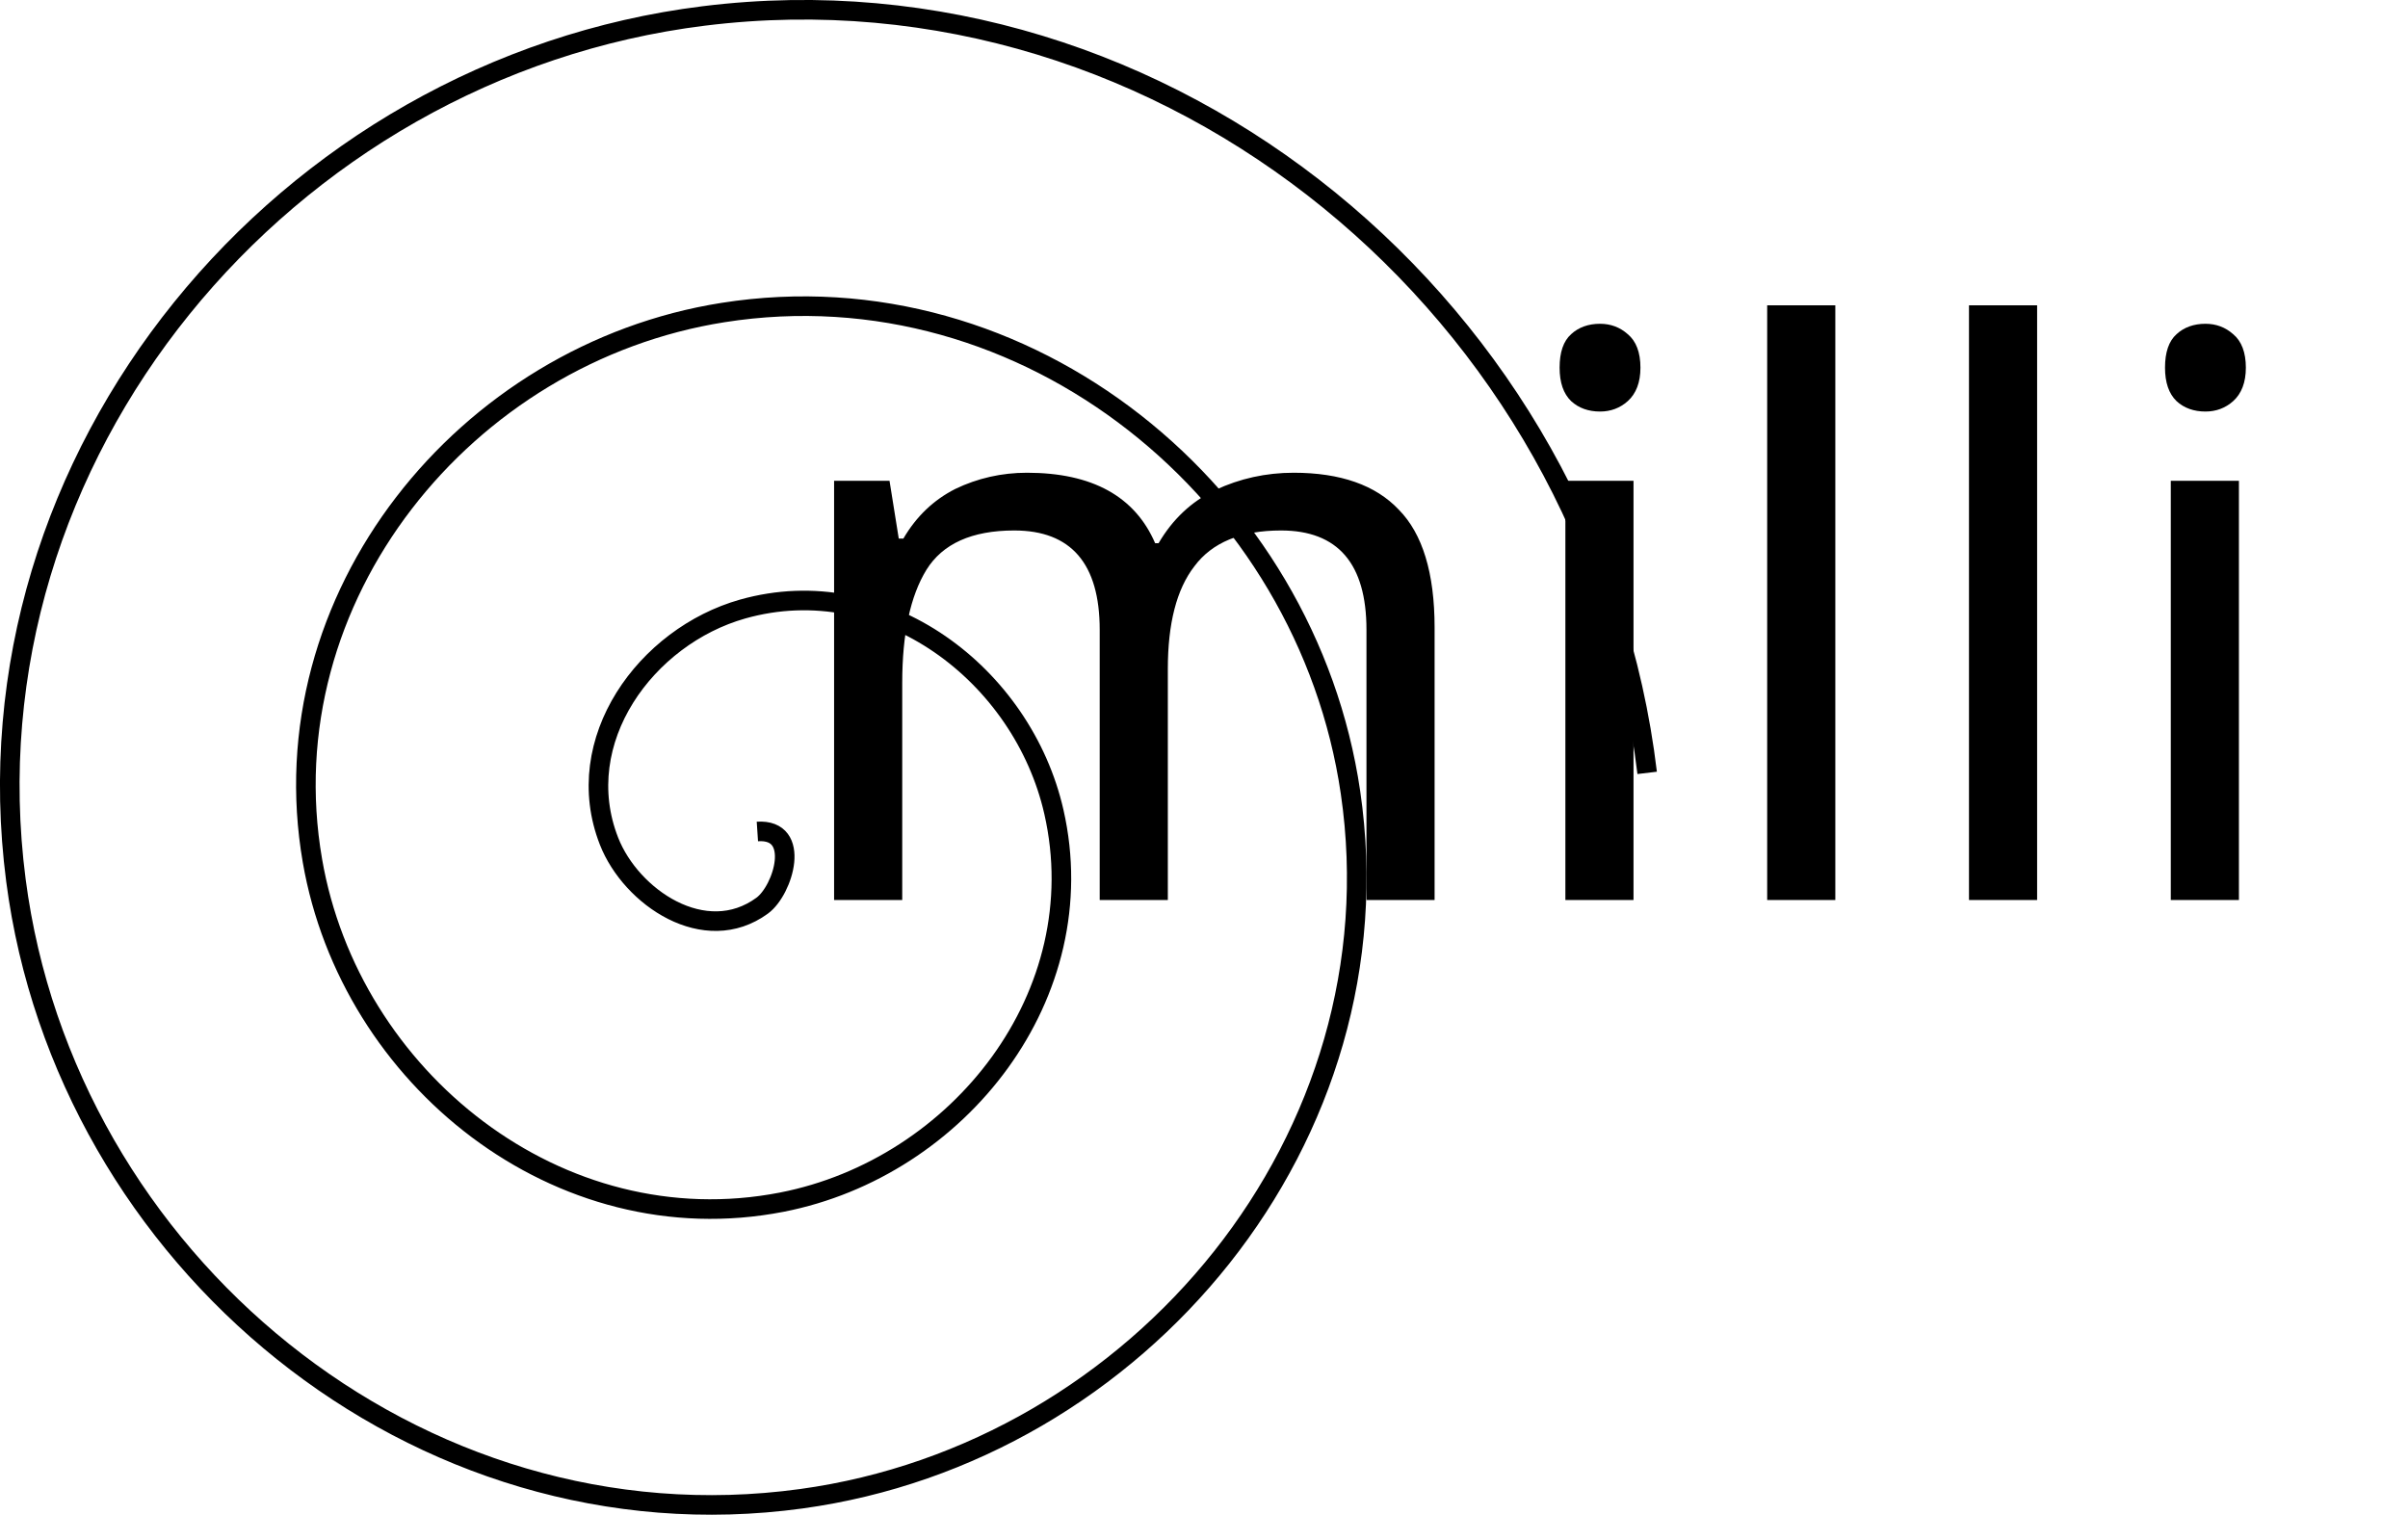
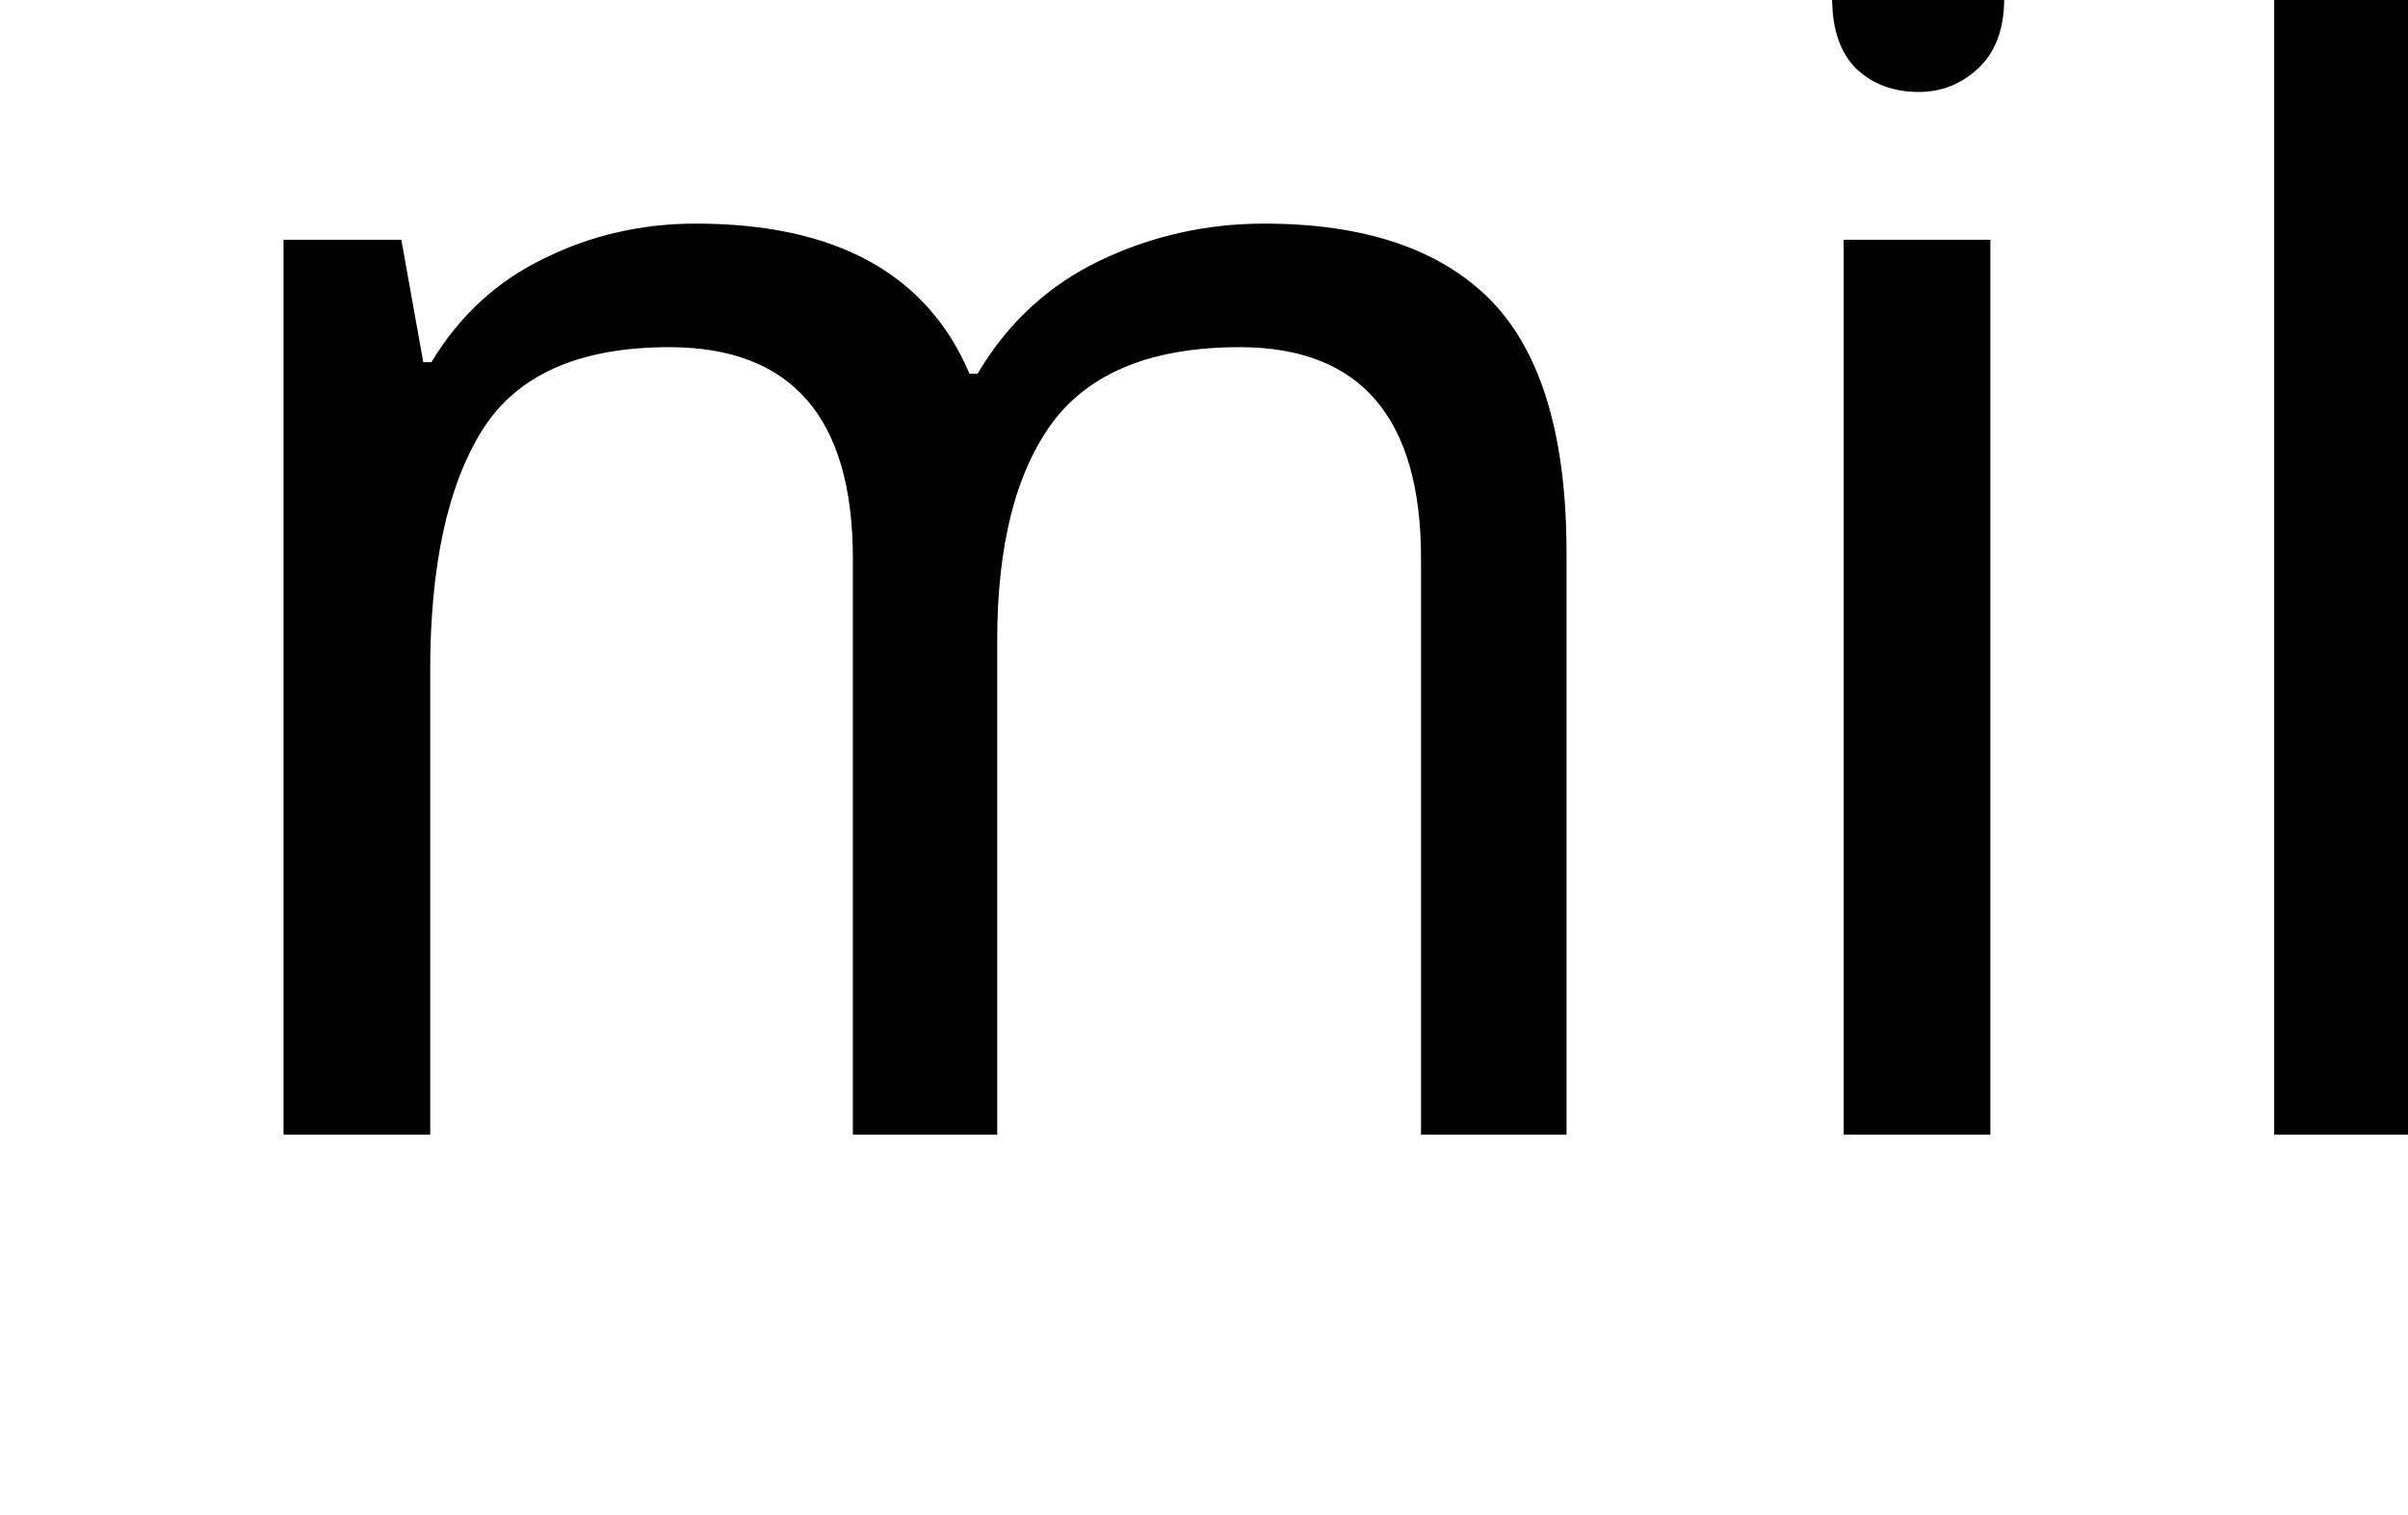
<svg xmlns="http://www.w3.org/2000/svg" width="32.581mm" height="20.497mm" viewBox="0 0 32.581 20.497" version="1.1" id="SVGRoot">
  <defs id="defs10" />
  <g id="layer1" transform="translate(-7.214448,-4.236007)">
-     <text xml:space="preserve" style="font-style:normal;font-variant:normal;font-weight:normal;font-stretch:normal;font-size:10.583px;line-height:1.25;font-family:'UKIJ Diwani Yantu';-inkscape-font-specification:'UKIJ Diwani Yantu';letter-spacing:0px;word-spacing:0px;fill:#000000;fill-opacity:1;stroke:none;stroke-width:0.265" x="17.595" y="16.414" id="text25">
-       <tspan id="tspan23" x="17.595" y="16.414" style="font-style:normal;font-variant:normal;font-weight:normal;font-stretch:normal;font-family:'UKIJ Diwani Yantu';-inkscape-font-specification:'UKIJ Diwani Yantu';stroke-width:0.265">milli</tspan>
+     <text xml:space="preserve" style="font-style:normal;font-variant:normal;font-weight:normal;font-stretch:normal;font-size:10.583px;line-height:1.25;font-family:'UKIJ Diwani Yantu';-inkscape-font-specification:'UKIJ Diwani Yantu';letter-spacing:0px;word-spacing:0px;fill:#000000;fill-opacity:1;stroke:none;stroke-width:0.265" x="9.128" y="19.589" id="text25">
+       <tspan id="tspan23" x="9.128" y="19.589" style="font-style:normal;font-variant:normal;font-weight:normal;font-stretch:normal;font-size:22.578px;font-family:'UKIJ Qolyazma Tez';-inkscape-font-specification:'UKIJ Qolyazma Tez';stroke-width:0.265" transform="translate(0,-0.5291667)">milli</tspan>
    </text>
-     <path style="fill:none;fill-rule:evenodd;stroke:#000000;stroke-width:0.265" id="path27" d="m 17.462,15.487 c 0.604,-0.04 0.351,0.794 0.066,1.003 -0.773,0.567 -1.774,-0.11 -2.073,-0.871 -0.534,-1.361 0.501,-2.773 1.808,-3.142 1.918,-0.541 3.79,0.892 4.211,2.745 0.562,2.469 -1.284,4.813 -3.682,5.281 -3.018,0.588 -5.84,-1.675 -6.35,-4.619 -0.618,-3.566 2.066,-6.869 5.556,-7.419 4.113,-0.649 7.898,2.457 8.489,6.493 0.682,4.66 -2.848,8.929 -7.43,9.558 C 12.851,25.231 8.098,21.278 7.43,16.149 6.682,10.395 11.06,5.157 16.735,4.452 23.035,3.669 28.758,8.472 29.501,14.694" />
  </g>
</svg>
